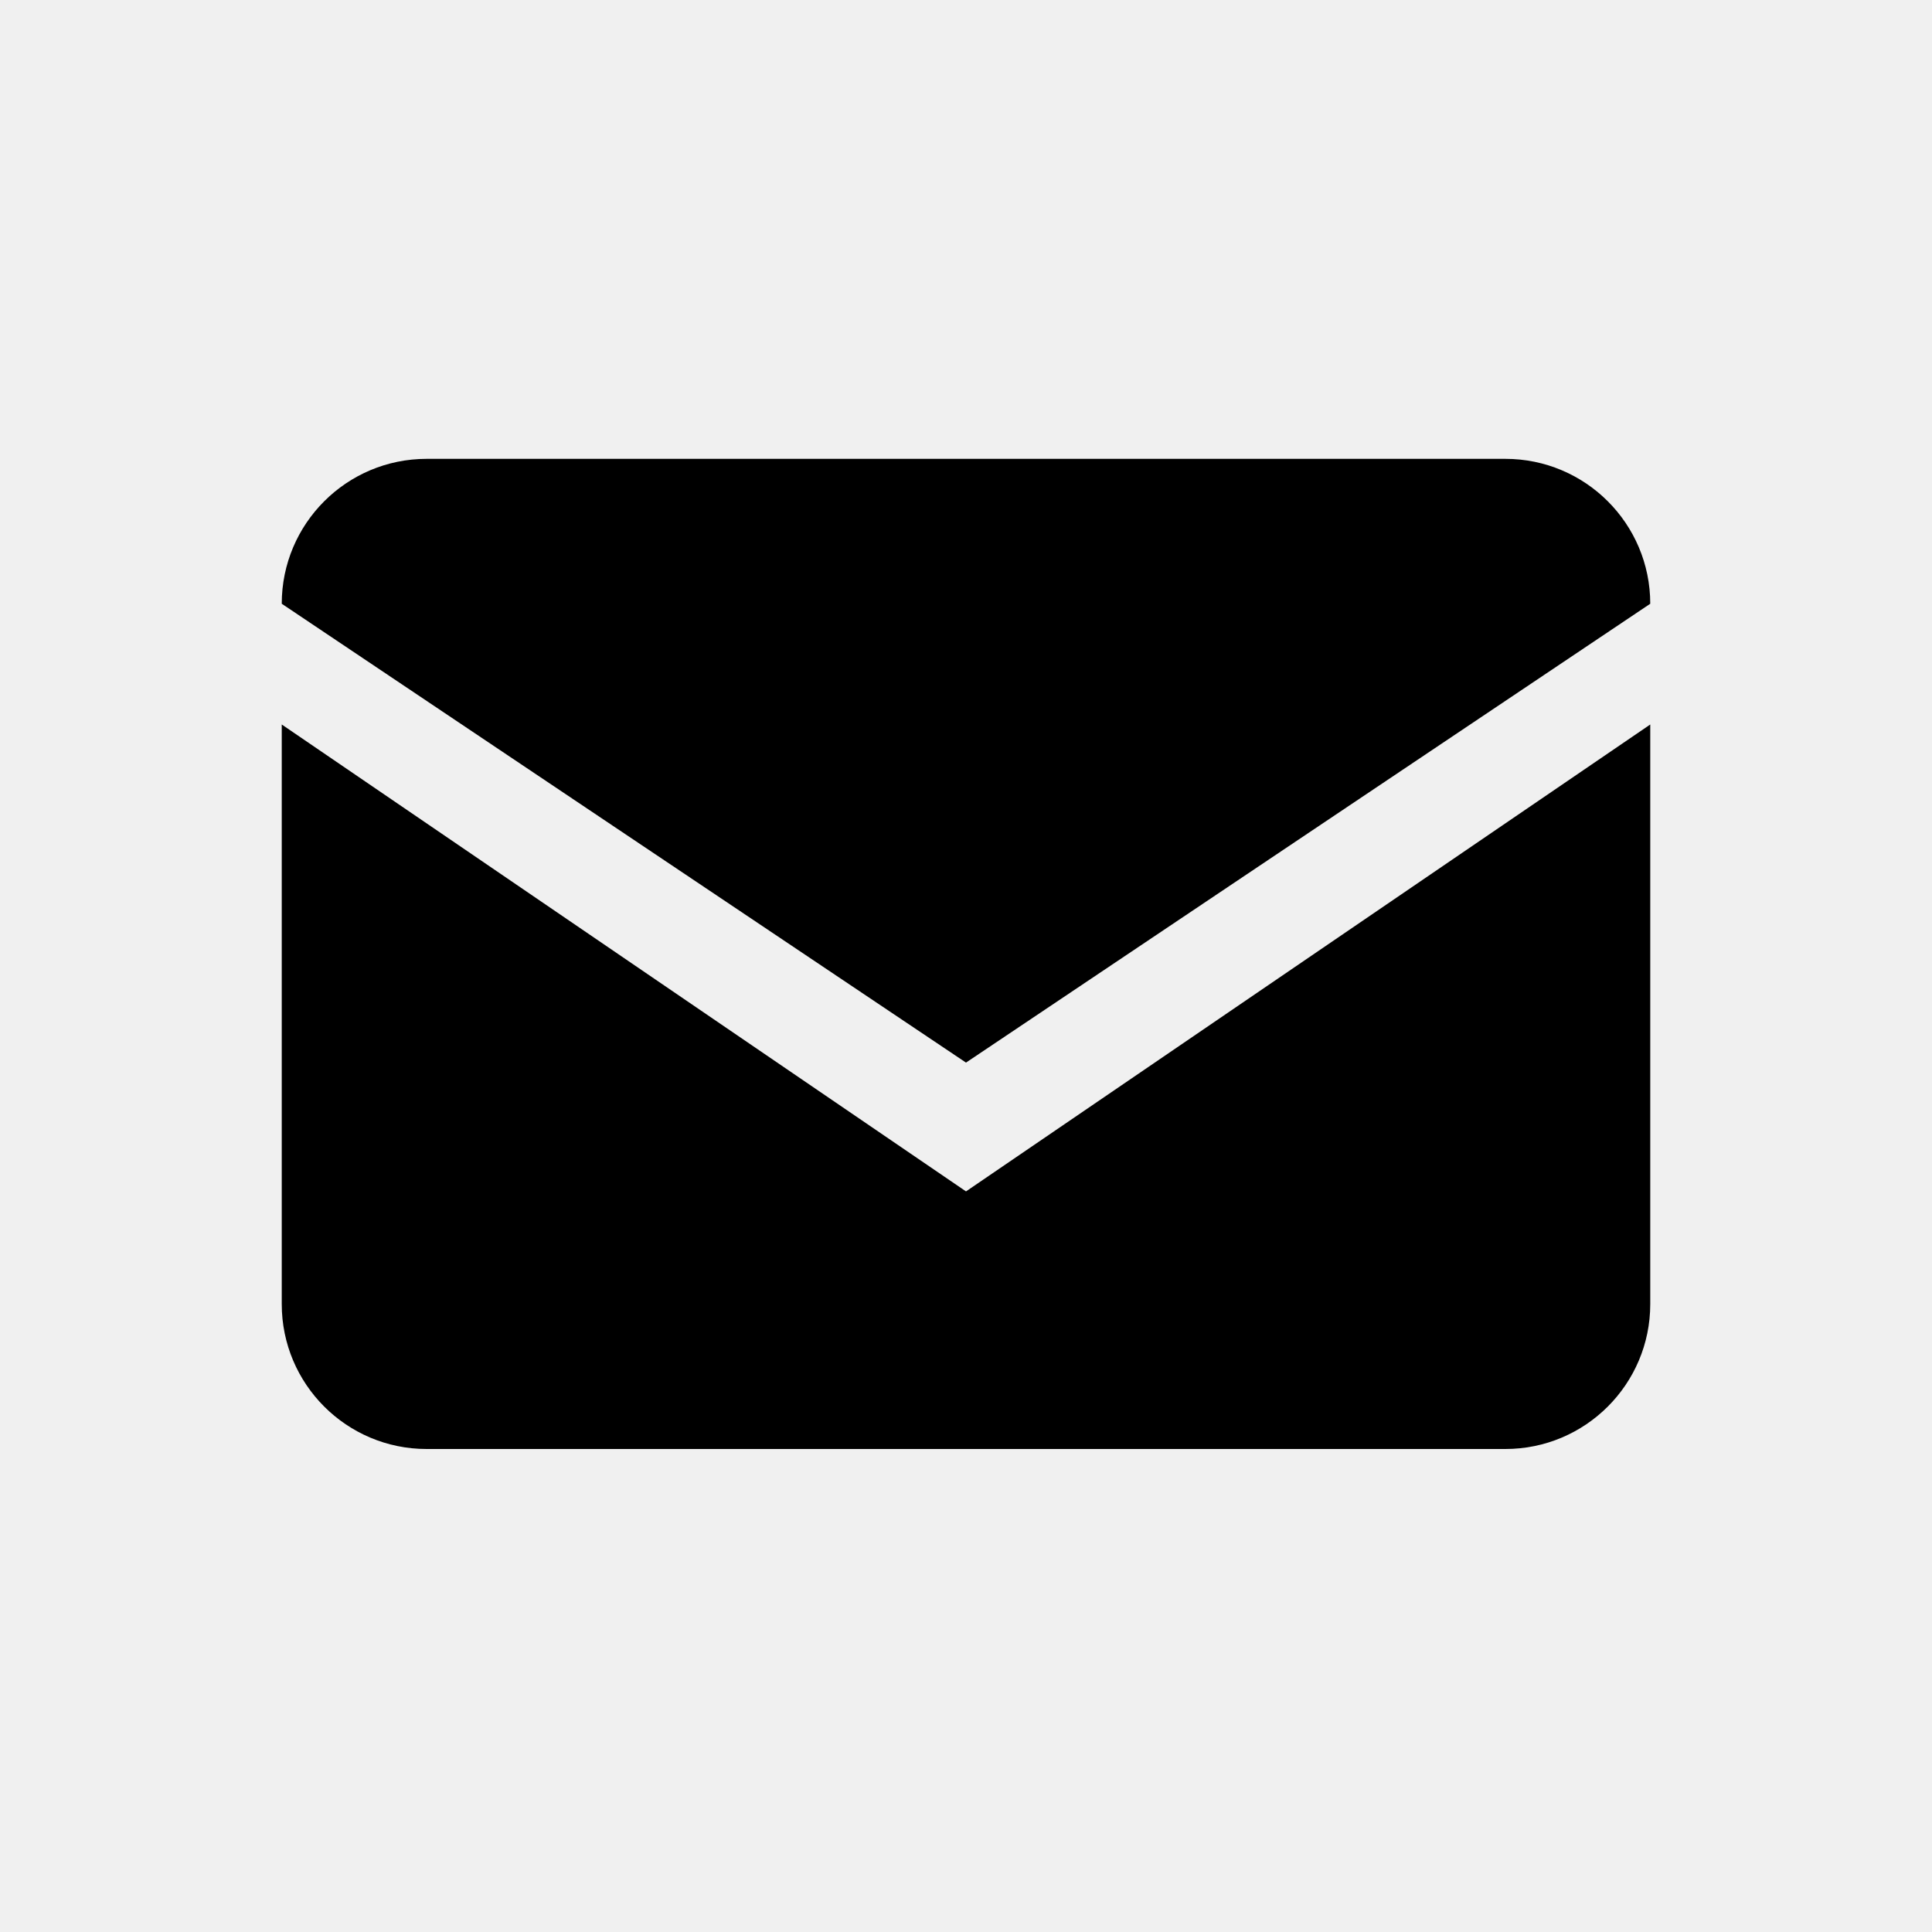
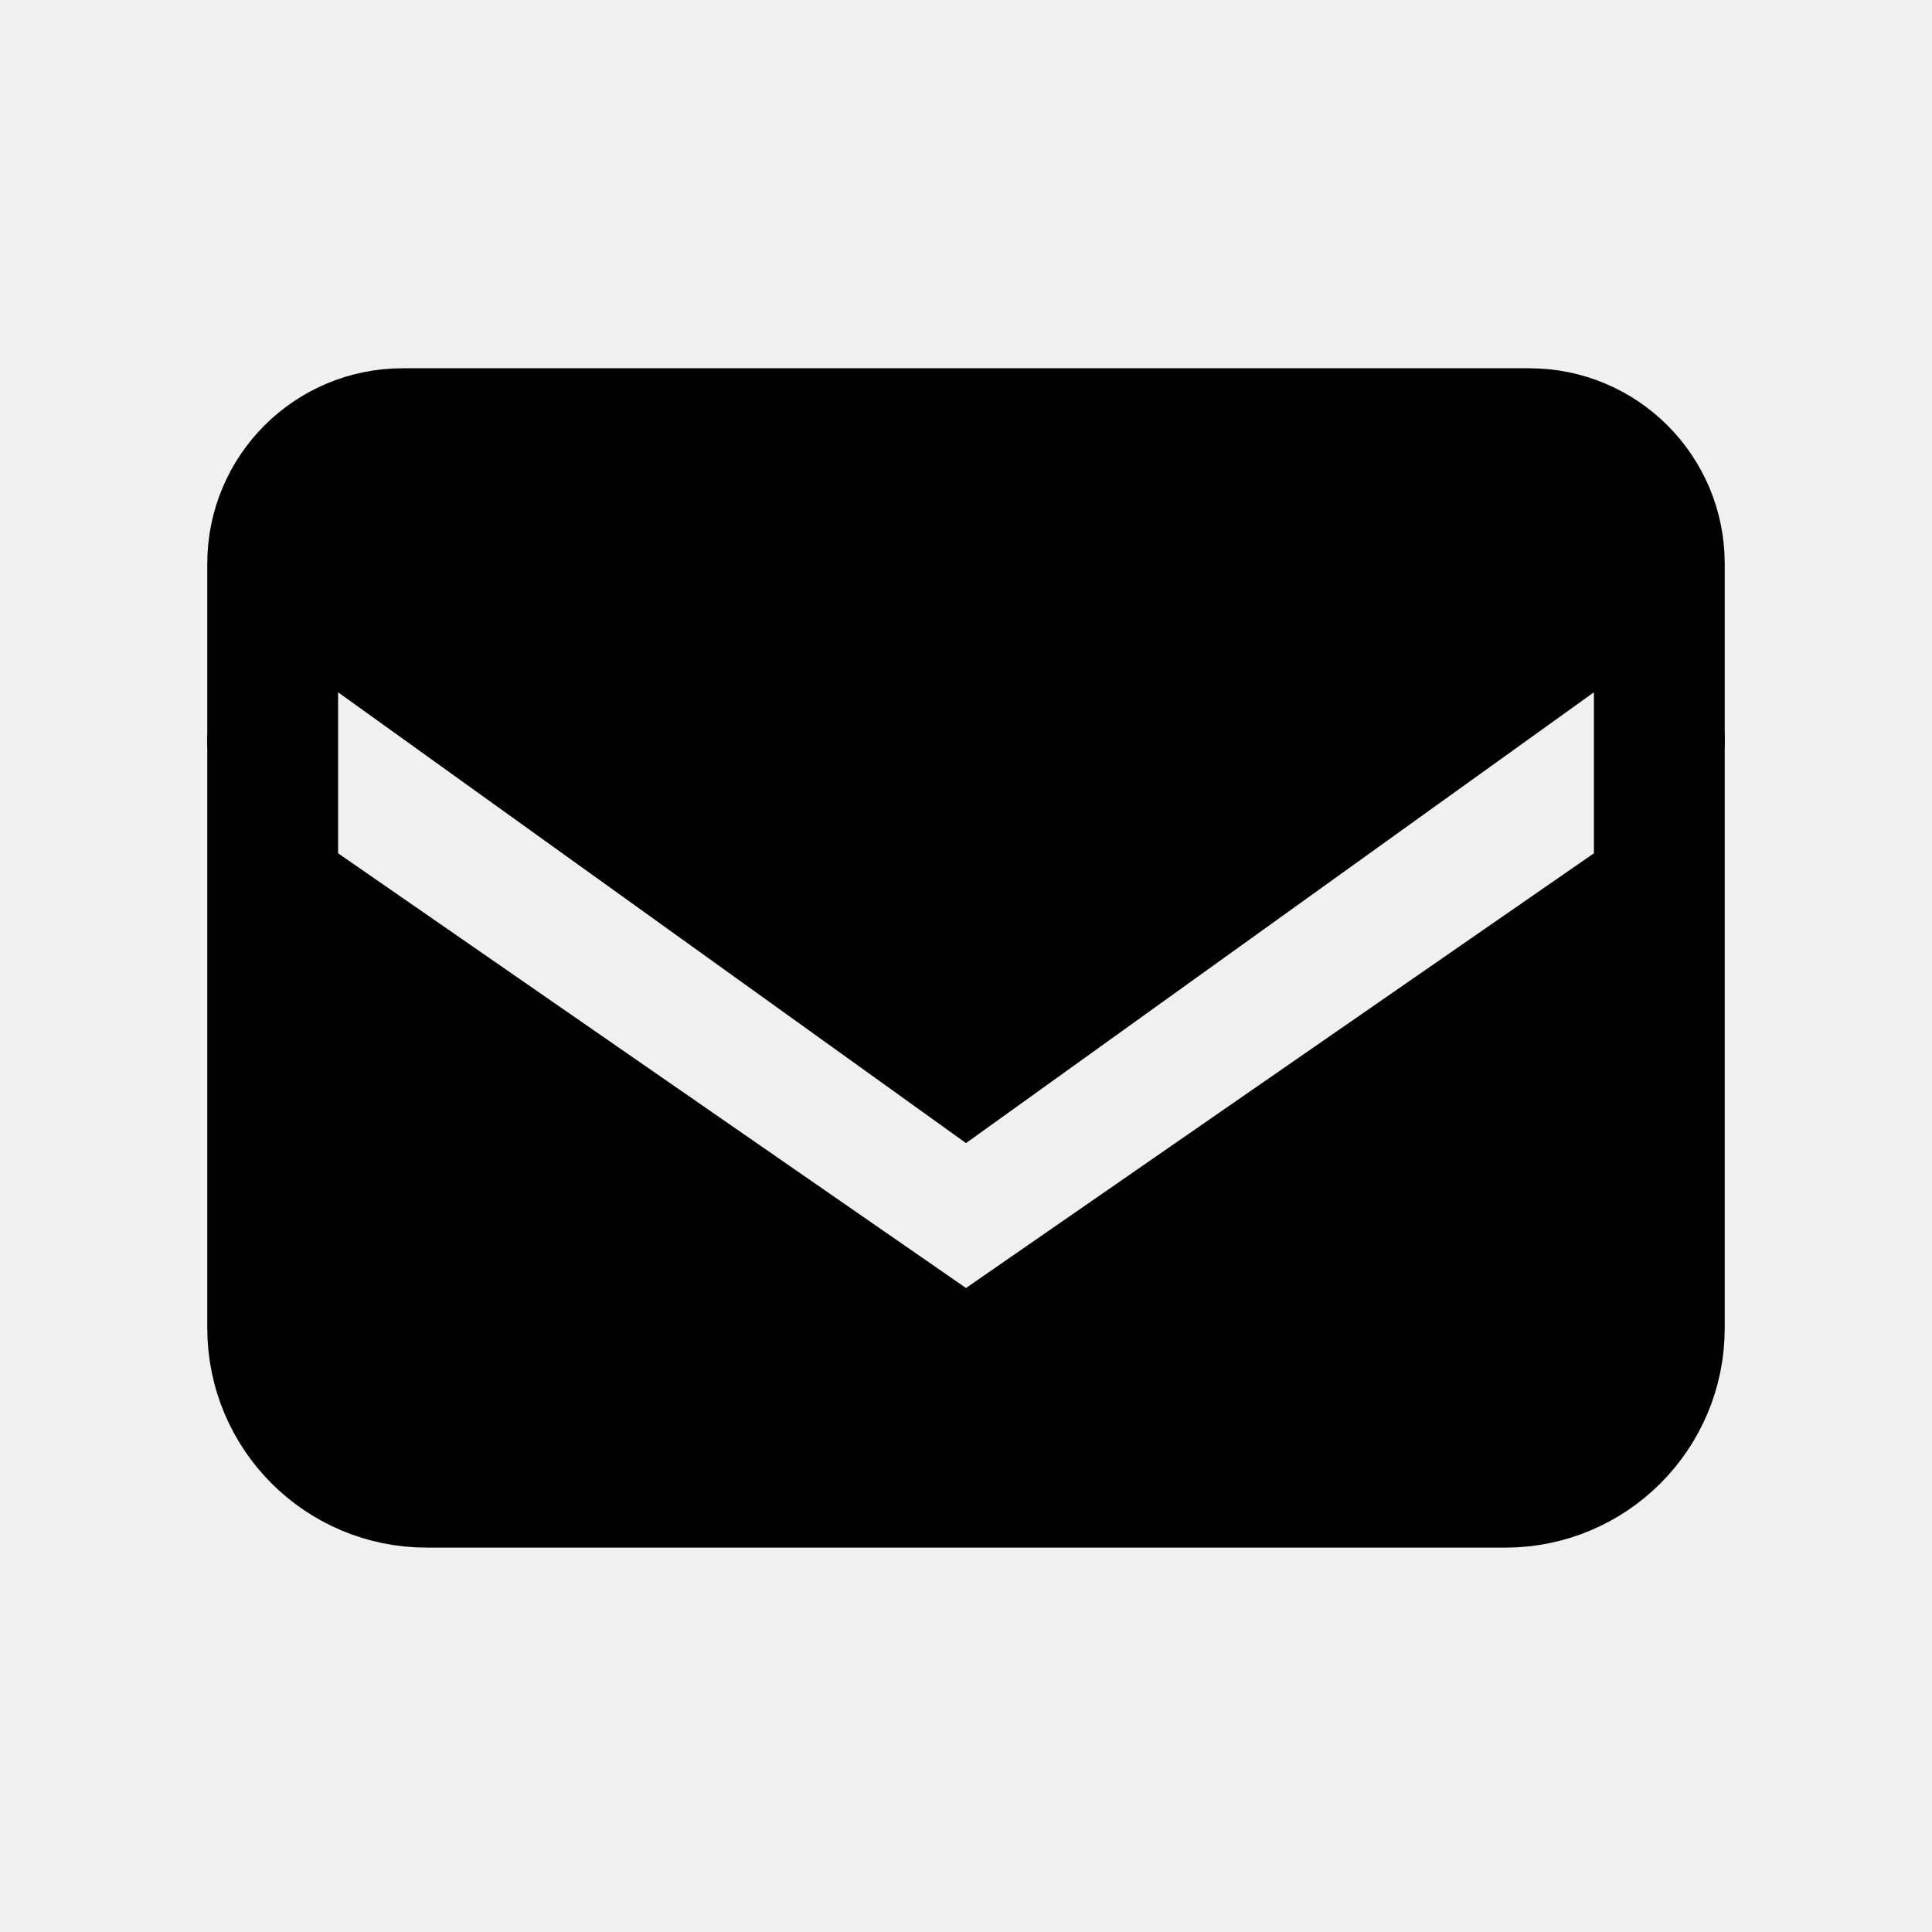
<svg xmlns="http://www.w3.org/2000/svg" viewBox="0 0 24 24" width="24" height="24" fill="none" aria-hidden="true">
-   <path d="M3.5 7.5 A1.8 1.8 0 0 1 5.3 5.7 H18.7 A1.8 1.8 0 0 1 20.5 7.5 L12 13.2 Z" fill="currentColor" />
-   <path d="M3.5 9 V16.2 A1.8 1.8 0 0 0 5.3 18 H18.7 A1.8 1.8 0 0 0 20.5 16.2 V9 L12 14.8 Z" fill="currentColor" />
+   <defs>
+     <mask id="mailMask" maskUnits="userSpaceOnUse" x="0" y="0" width="24" height="24">
+       <path d="M3.5 9.2 H20.5 V16.5 A1.8 1.8 0 0 1 18.7 18.3 H5.3 A1.8 1.8 0 0 1 3.5 16.5 Z" fill="#fff" stroke="#fff" stroke-width="1.85" stroke-linejoin="round" />
+       <path d="M3.5 9.2 L12 15.0 L20.5 9.2 L20.5 7.0 A1.5 1.5 0 0 0 19.0 5.5 H5.0 A1.5 1.5 0 0 0 3.5 7.0 Z" fill="#fff" stroke="#fff" stroke-width="1.85" stroke-linejoin="round" />
+       <path d="M4.2 8.6 L12 14.2 L19.8 8.6 L19.8 10.6 L12 16.0 L4.2 10.6 Z" fill="#000" />
+     </mask>
+   </defs>
+   <rect width="24" height="24" fill="currentColor" mask="url(#mailMask)" />
</svg>
